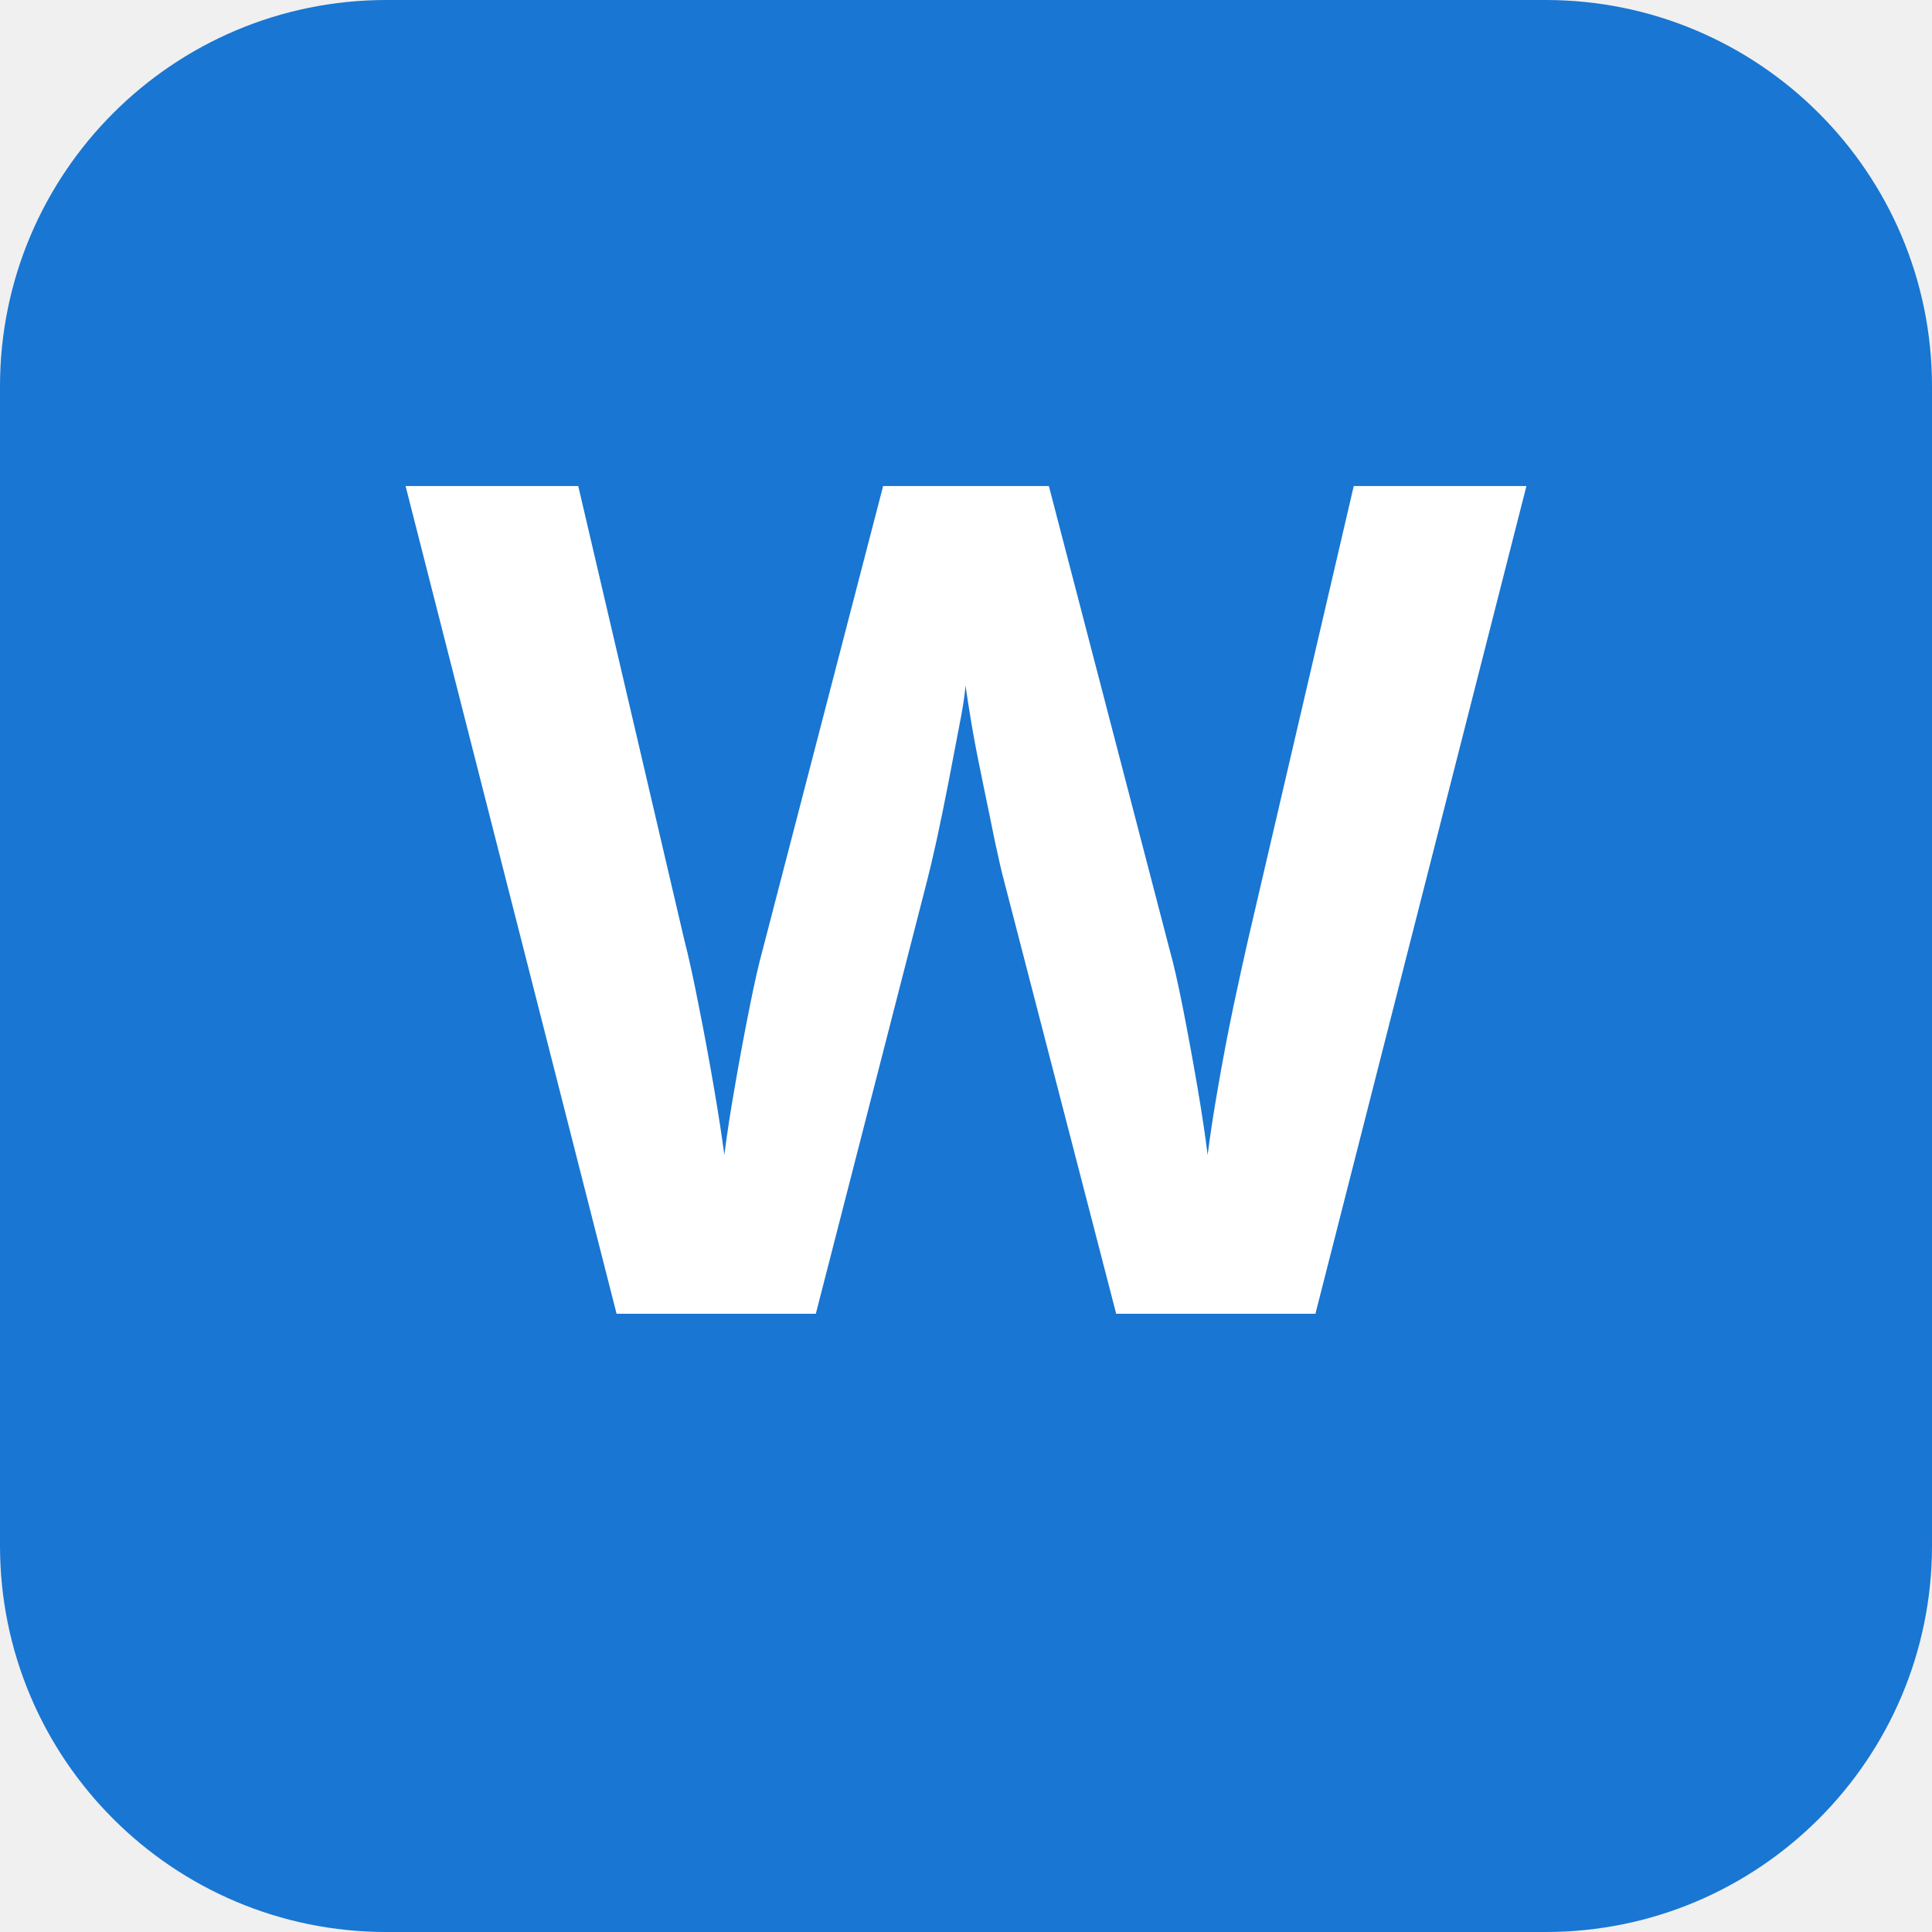
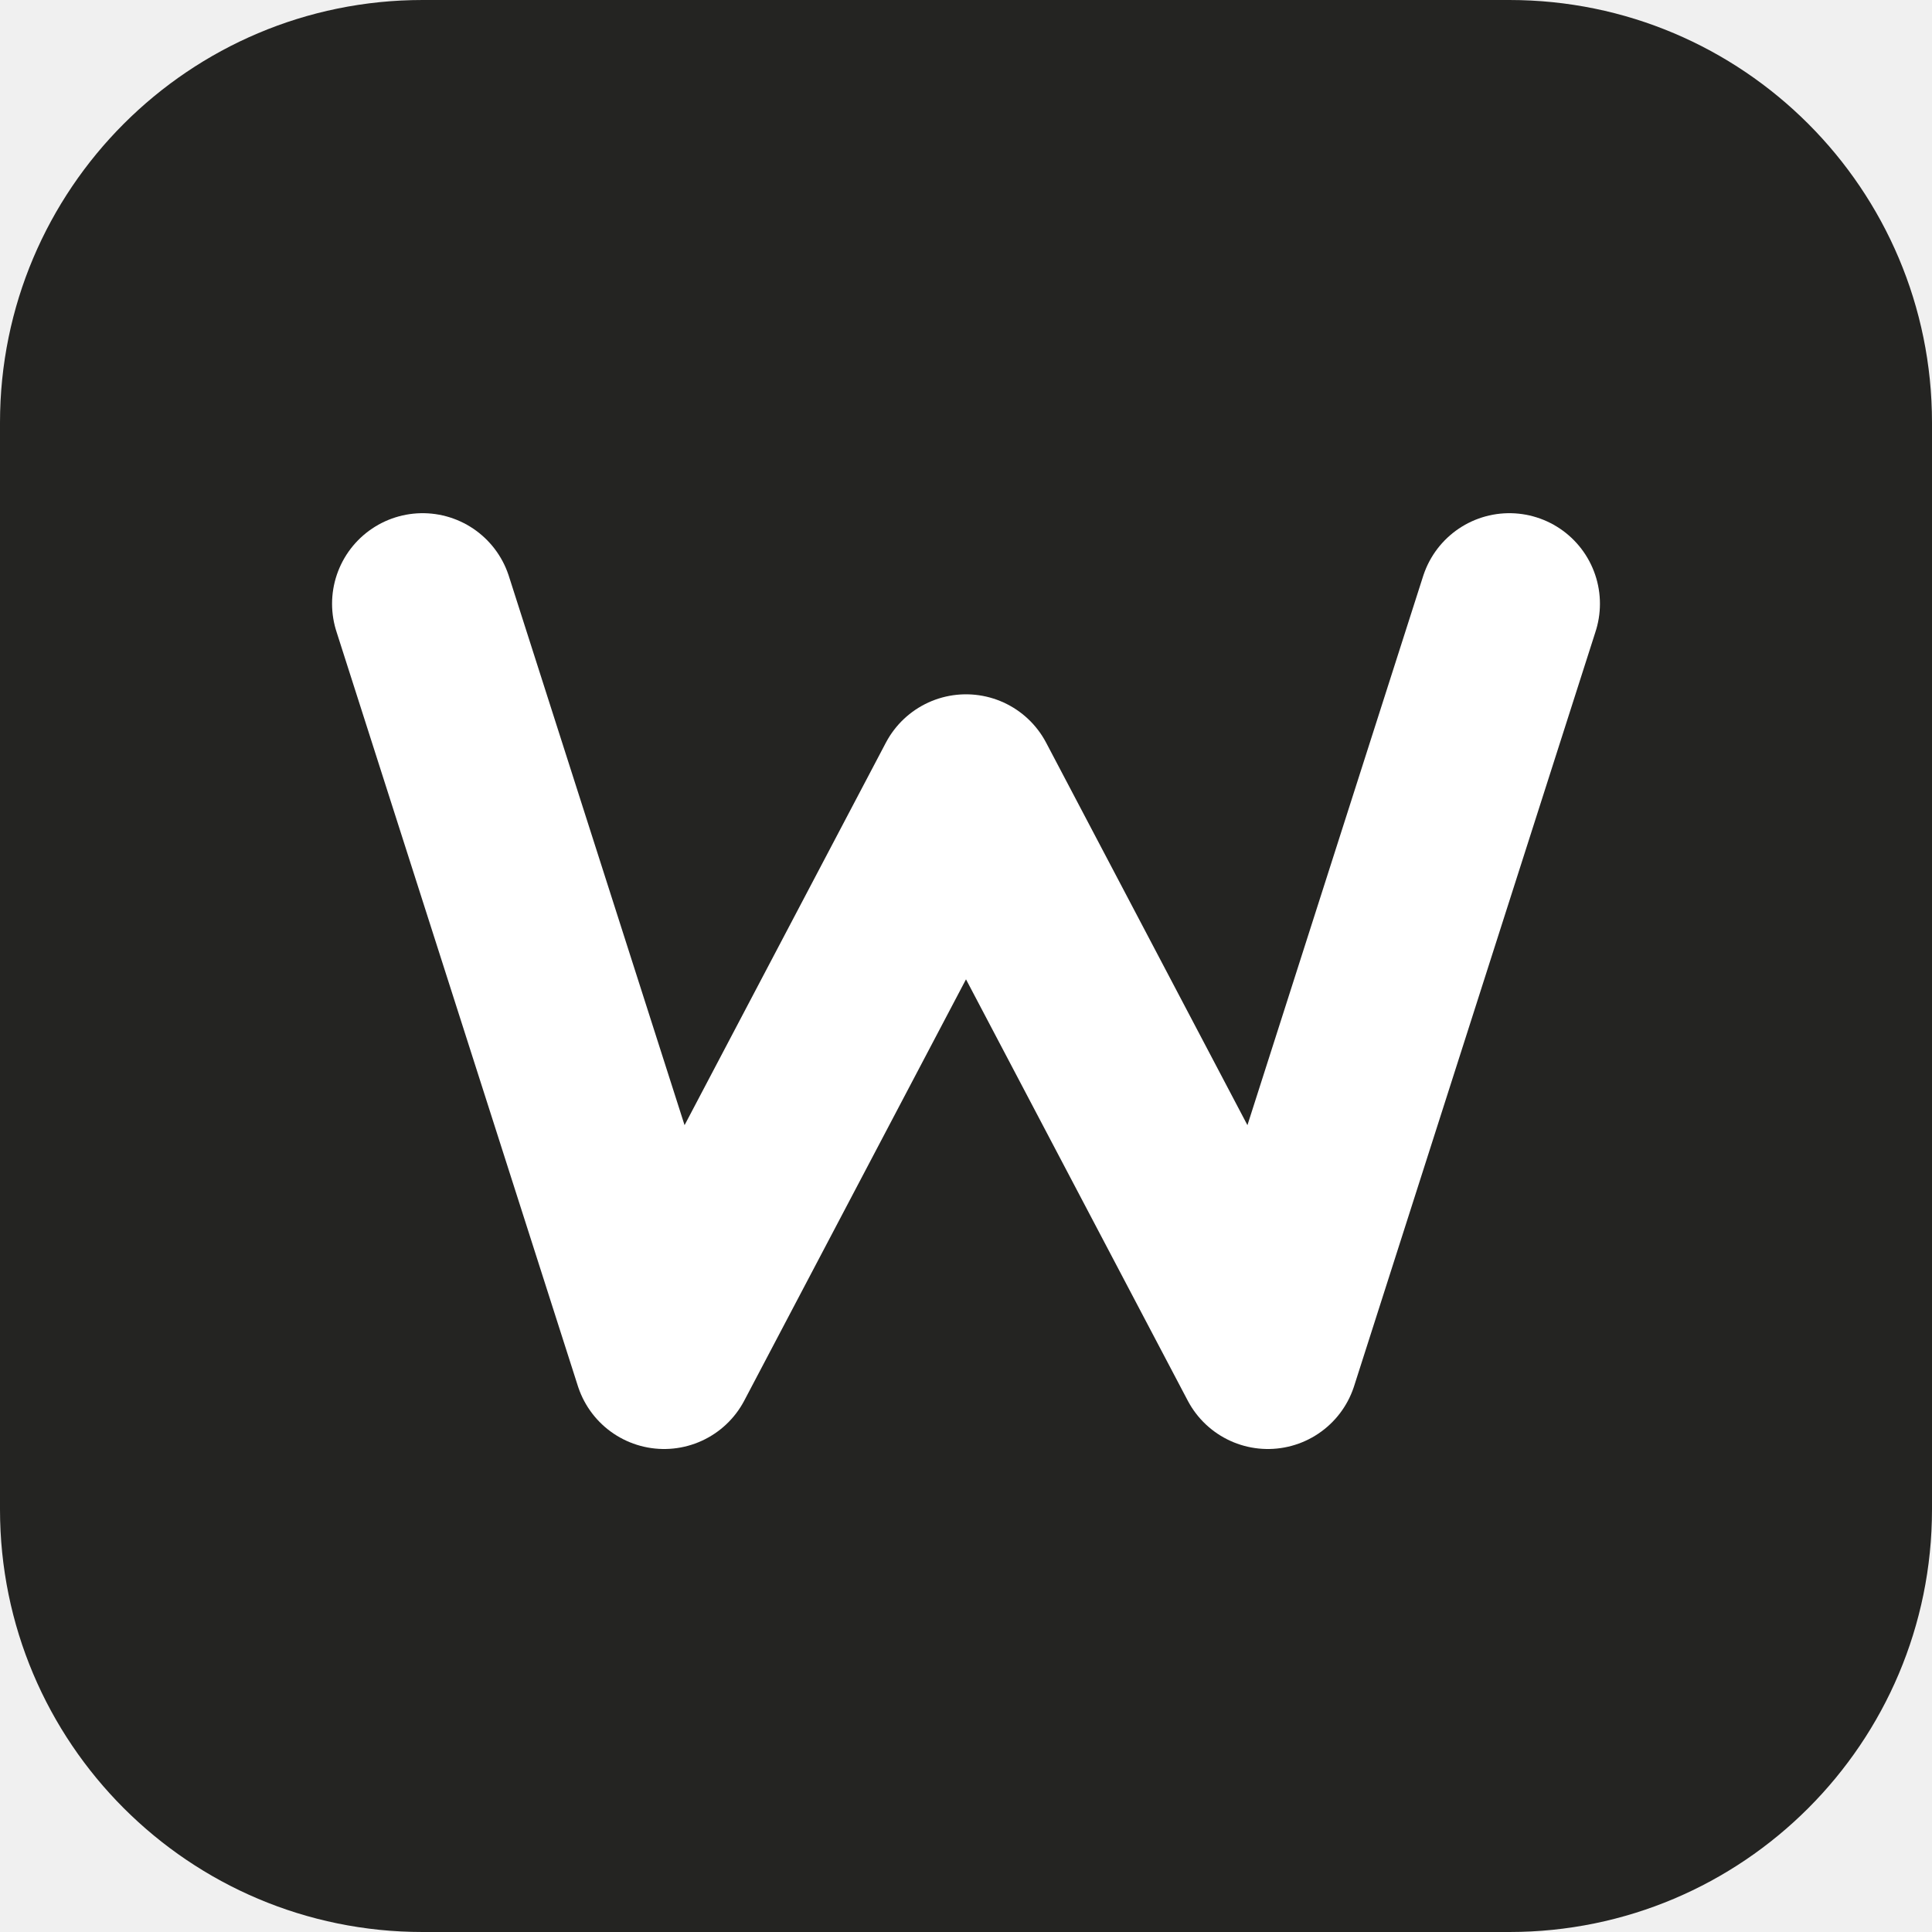
- <svg xmlns="http://www.w3.org/2000/svg" viewBox="0 0 100 100">
-   <rect width="100" height="100" rx="20" fill="#1976d2" />
-   <text x="50" y="68" font-size="60" font-family="system-ui, sans-serif" font-weight="bold" text-anchor="middle" fill="white">W</text>
+ <svg xmlns="http://www.w3.org/2000/svg" viewBox="0 0 64 64">
+   <rect width="64" height="64" rx="14" fill="#242422" />
+   <path d="M14 20 22 45 32 26 42 45 50 20" fill="none" stroke="#fff" stroke-width="6" stroke-linecap="round" stroke-linejoin="round" />
</svg>
